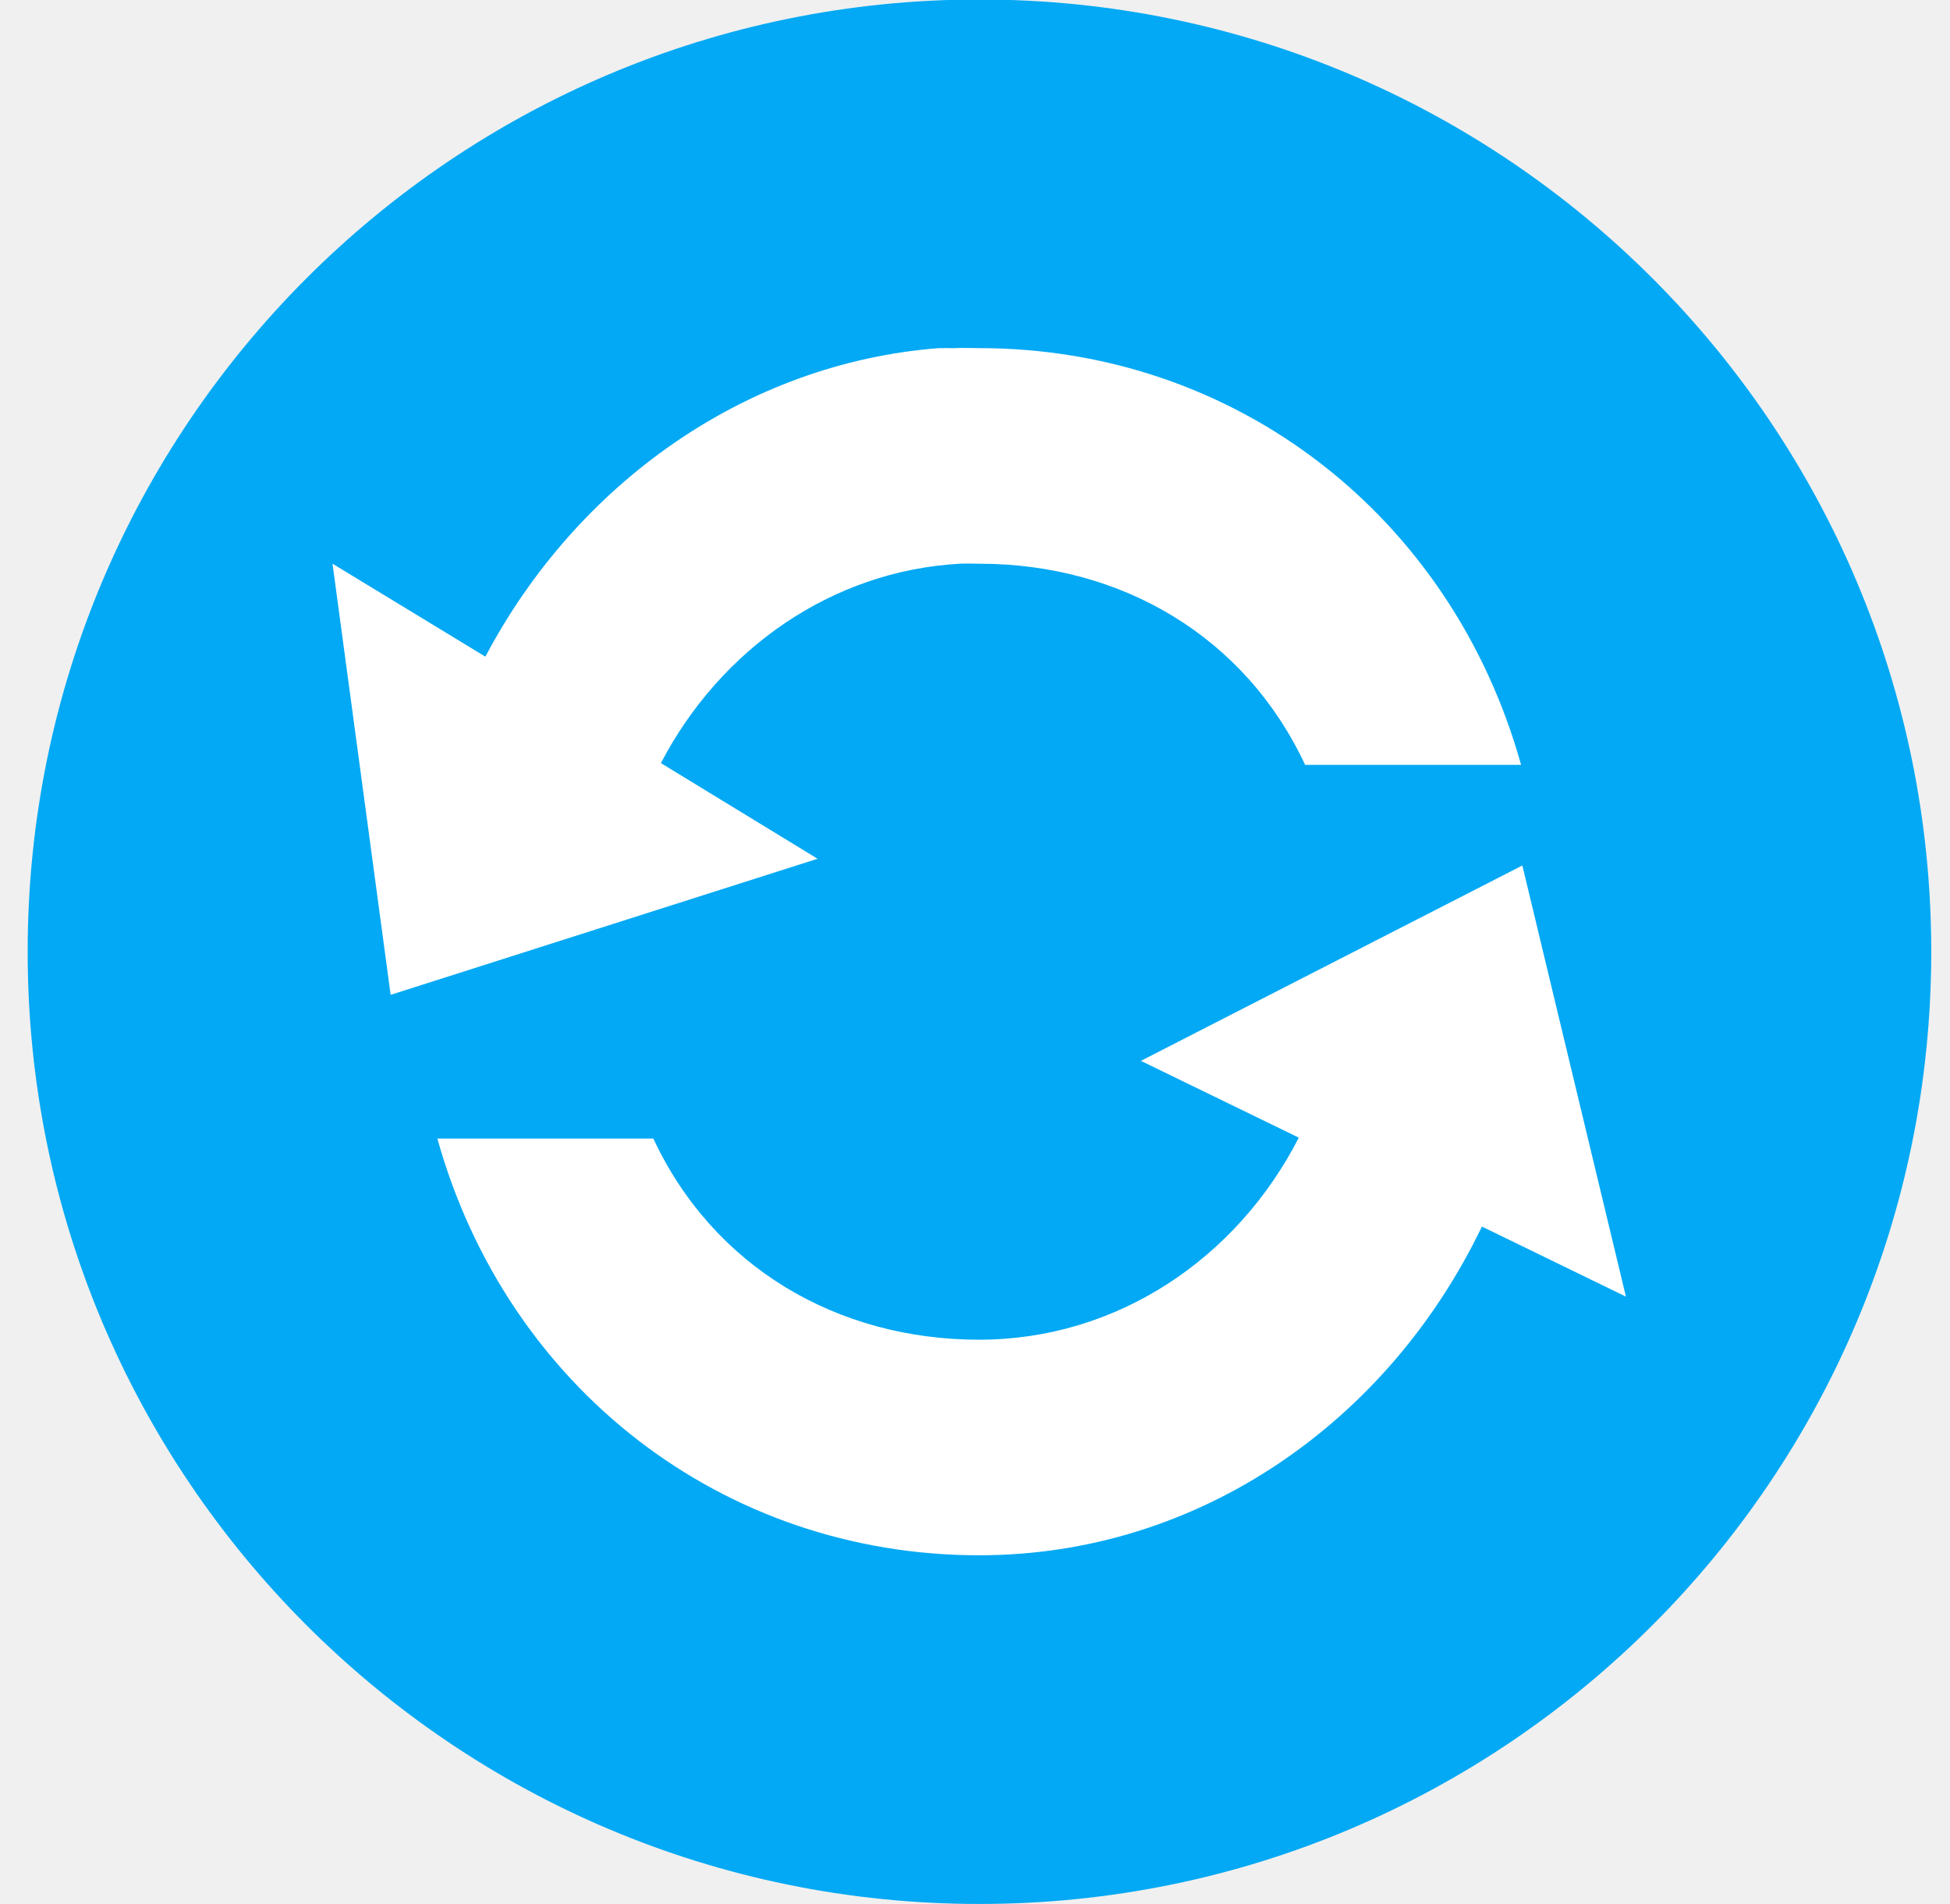
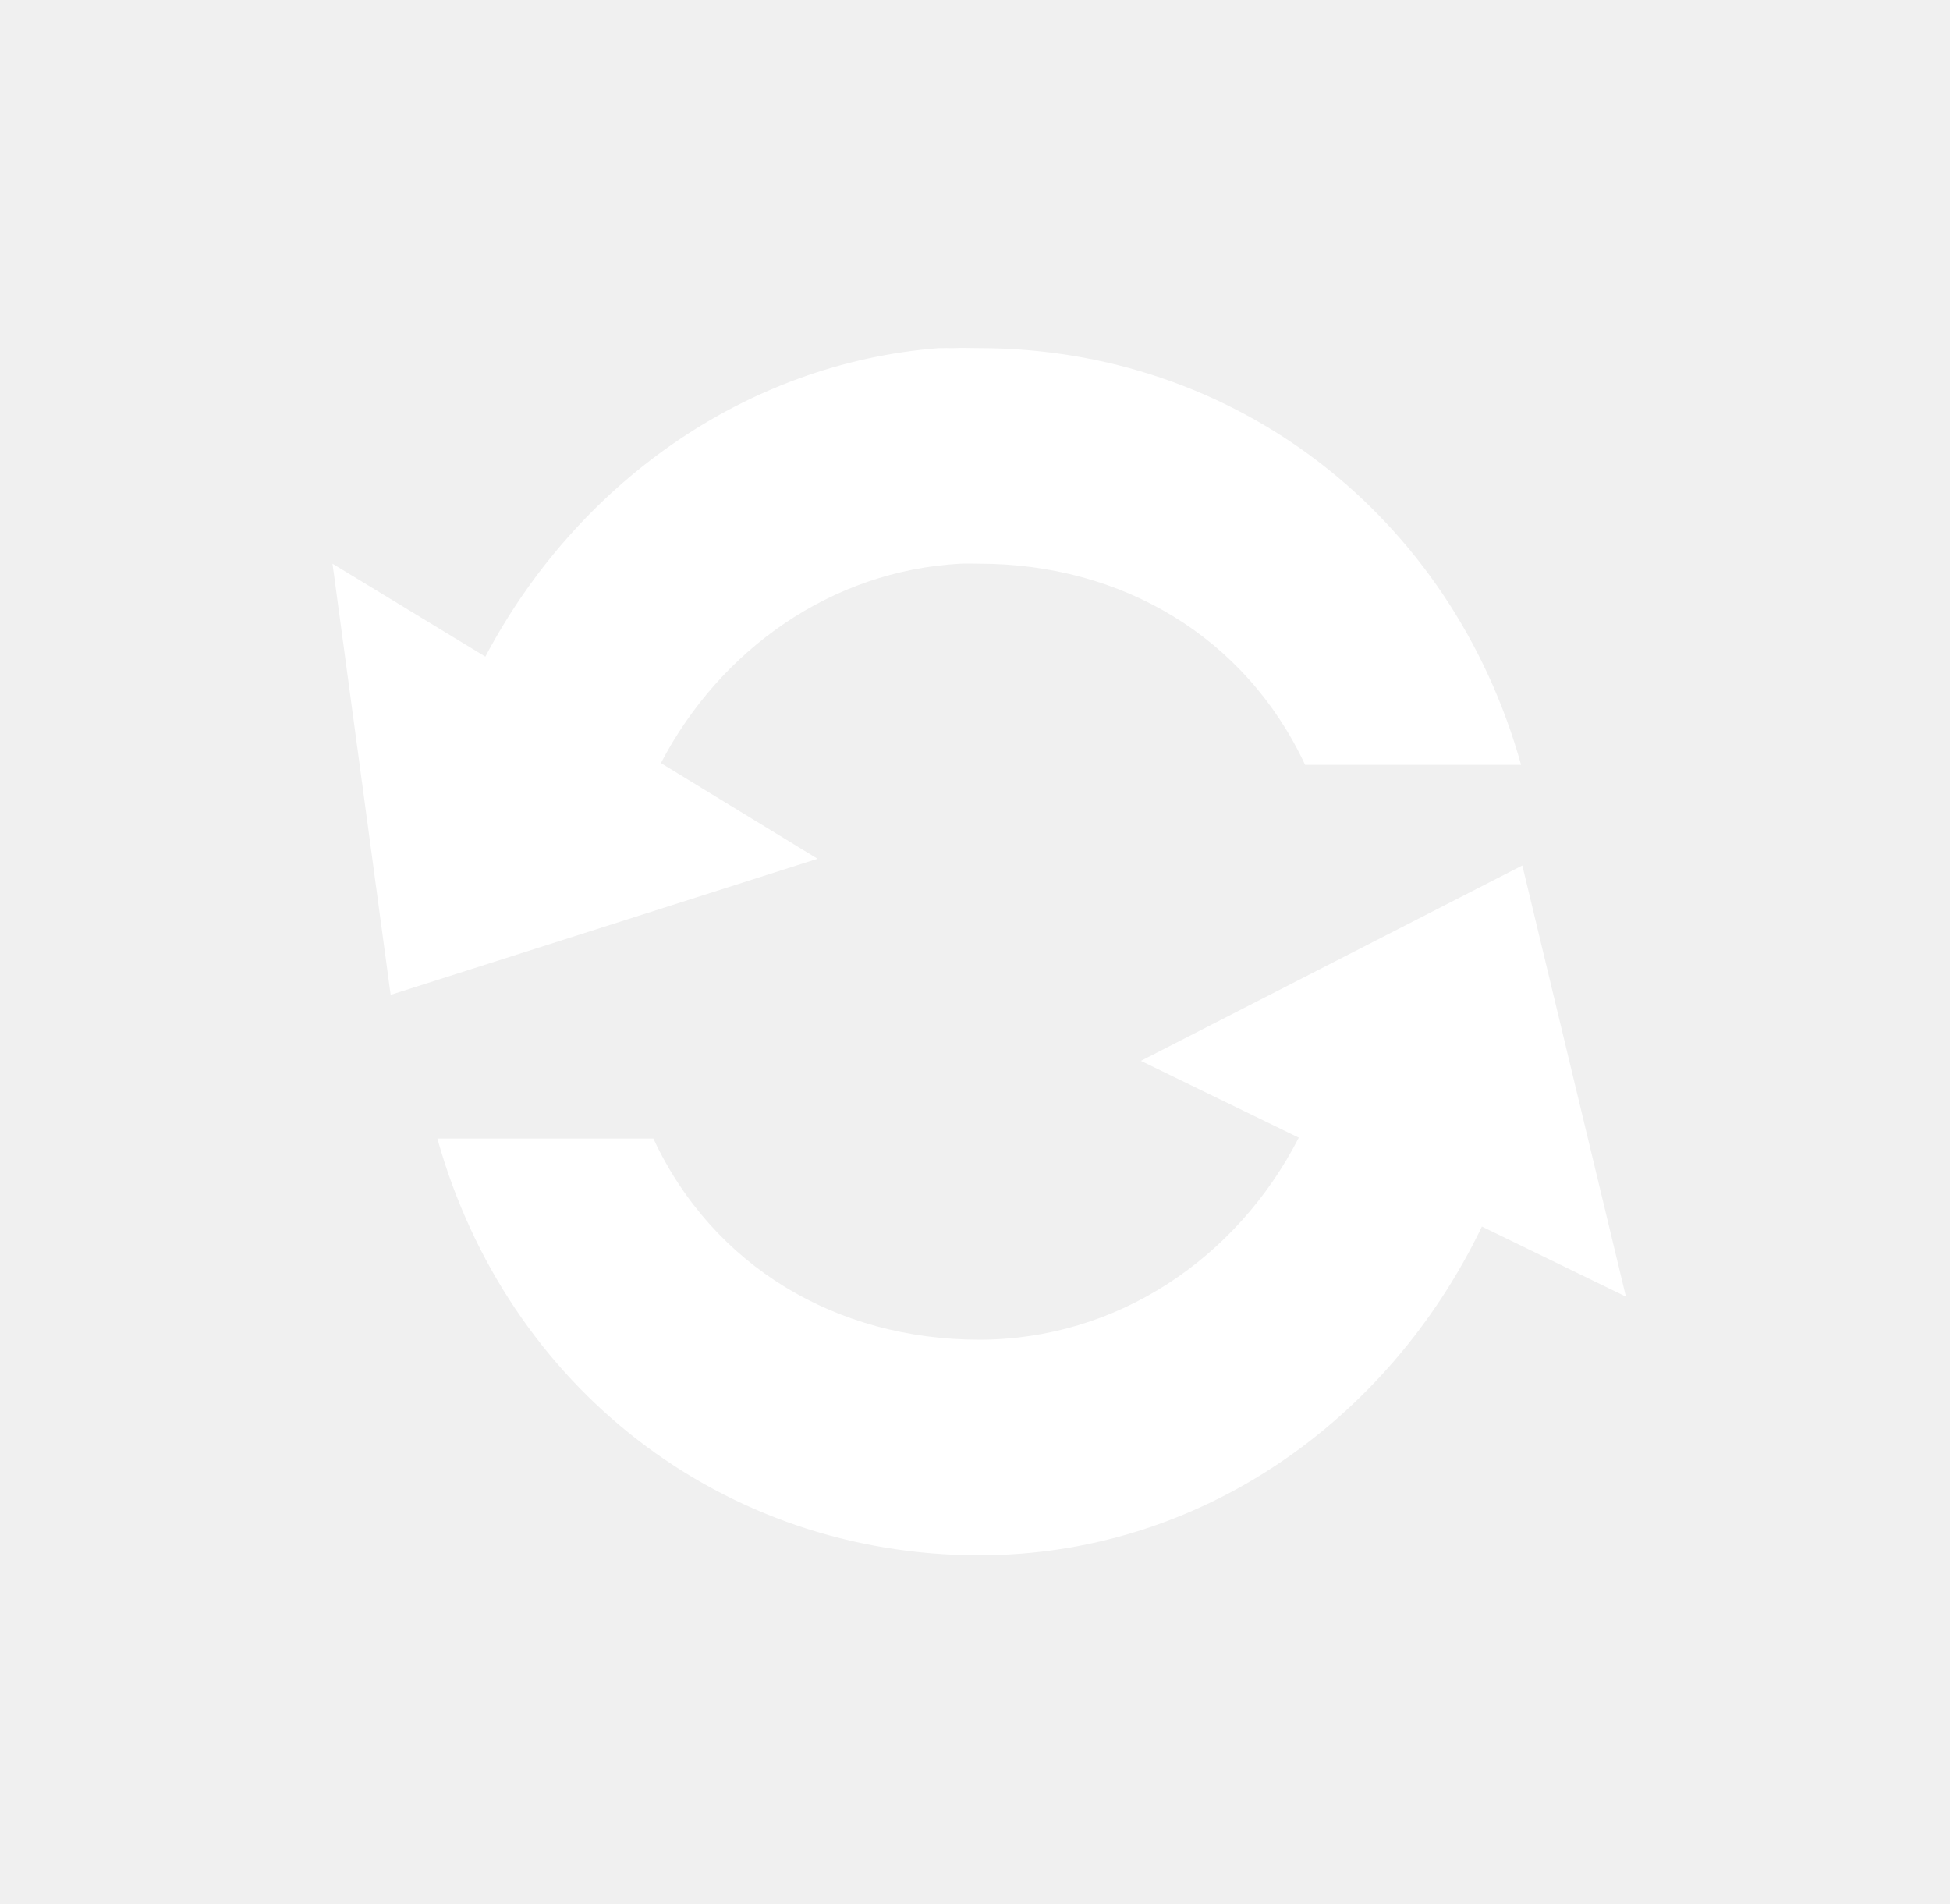
<svg xmlns="http://www.w3.org/2000/svg" xmlns:xlink="http://www.w3.org/1999/xlink" version="1.0" width="42" height="41" id="svg2">
  <defs id="defs4">
    <linearGradient id="linearGradient2218">
      <stop id="stop2220" style="stop-color:#000000;stop-opacity:1" offset="0" />
      <stop id="stop2222" style="stop-color:#000000;stop-opacity:0" offset="1" />
    </linearGradient>
    <linearGradient id="linearGradient2204">
      <stop id="stop2206" style="stop-color:#000000;stop-opacity:0" offset="0" />
      <stop id="stop2212" style="stop-color:#000000;stop-opacity:0" offset="0.5" />
      <stop id="stop2214" style="stop-color:#000000;stop-opacity:0.061" offset="0.75" />
      <stop id="stop2208" style="stop-color:#000000;stop-opacity:0.249" offset="1" />
    </linearGradient>
    <linearGradient id="linearGradient2196">
      <stop id="stop2198" style="stop-color:#ffffff;stop-opacity:1" offset="0" />
      <stop id="stop2200" style="stop-color:#ffffff;stop-opacity:0" offset="1" />
    </linearGradient>
    <linearGradient id="linearGradient2184">
      <stop id="stop2186" style="stop-color:#ffffff;stop-opacity:1" offset="0" />
      <stop id="stop2188" style="stop-color:#ffffff;stop-opacity:0" offset="1" />
    </linearGradient>
    <radialGradient cx="23.821" cy="19.221" r="20.725" fx="23.821" fy="11.56" id="radialGradient2190" xlink:href="#linearGradient2196" gradientUnits="userSpaceOnUse" />
    <radialGradient cx="21.956" cy="41.559" r="20.725" fx="21.956" fy="43.899" id="radialGradient2194" xlink:href="#linearGradient2184" gradientUnits="userSpaceOnUse" gradientTransform="matrix(0.592713,-6.494147e-8,6.494147e-8,0.592713,10.80802,15.56962)" />
    <radialGradient cx="20.053" cy="19.071" r="20.725" fx="20.053" fy="19.071" id="radialGradient2210" xlink:href="#linearGradient2204" gradientUnits="userSpaceOnUse" gradientTransform="matrix(1.602242,0,0,1.602242,-13.98654,-13.89271)" />
    <radialGradient cx="24.417" cy="42.402" r="23.702" fx="24.417" fy="46.508" id="radialGradient2224" xlink:href="#linearGradient2218" gradientUnits="userSpaceOnUse" gradientTransform="matrix(1,0,0,0.226131,0,32.8136)" />
  </defs>
-   <path d="M 41.596,20.499 C 41.599,31.825 32.42,41.008 21.096,41.008 C 9.772,41.008 0.593,31.825 0.596,20.499 C 0.593,9.172 9.772,-0.011 21.096,-0.011 C 32.42,-0.011 41.599,9.172 41.596,20.499 L 41.596,20.499 z" id="path1307" style="fill:#03A9F4;fill-opacity:1;stroke:#304b70;stroke-width:0;stroke-linecap:round;stroke-linejoin:miter;stroke-miterlimit:4;stroke-dasharray:none;stroke-dashoffset:0;stroke-opacity:1" />
  <path d="M 20.22,7.498 C 16.038,7.823 12.412,10.438 10.454,14.143 L 7.162,12.141 L 8.414,21.427 L 17.609,18.496 L 14.235,16.436 C 15.512,13.988 17.91,12.291 20.683,12.141 C 20.816,12.134 20.956,12.141 21.091,12.141 C 24.166,12.141 26.827,13.723 28.11,16.474 L 32.762,16.474 C 31.263,11.105 26.61,7.498 21.091,7.498 C 20.907,7.498 20.729,7.489 20.547,7.498 C 20.471,7.502 20.405,7.493 20.329,7.498 C 20.289,7.501 20.261,7.495 20.22,7.498 z M 32.789,18.641 L 24.573,22.849 L 27.974,24.503 C 26.645,27.101 24.06,28.855 21.091,28.855 C 18.016,28.855 15.355,27.273 14.072,24.522 L 9.42,24.522 C 10.919,29.891 15.572,33.498 21.091,33.498 C 25.821,33.498 29.901,30.62 31.918,26.418 L 35.02,27.927 L 32.789,18.641 z" id="path2209" style="fill:#ffffff;fill-opacity:1;stroke:none;stroke-width:1;stroke-linecap:round;stroke-linejoin:miter;stroke-miterlimit:4;stroke-dasharray:none;stroke-dashoffset:0;stroke-opacity:1" />
</svg>
